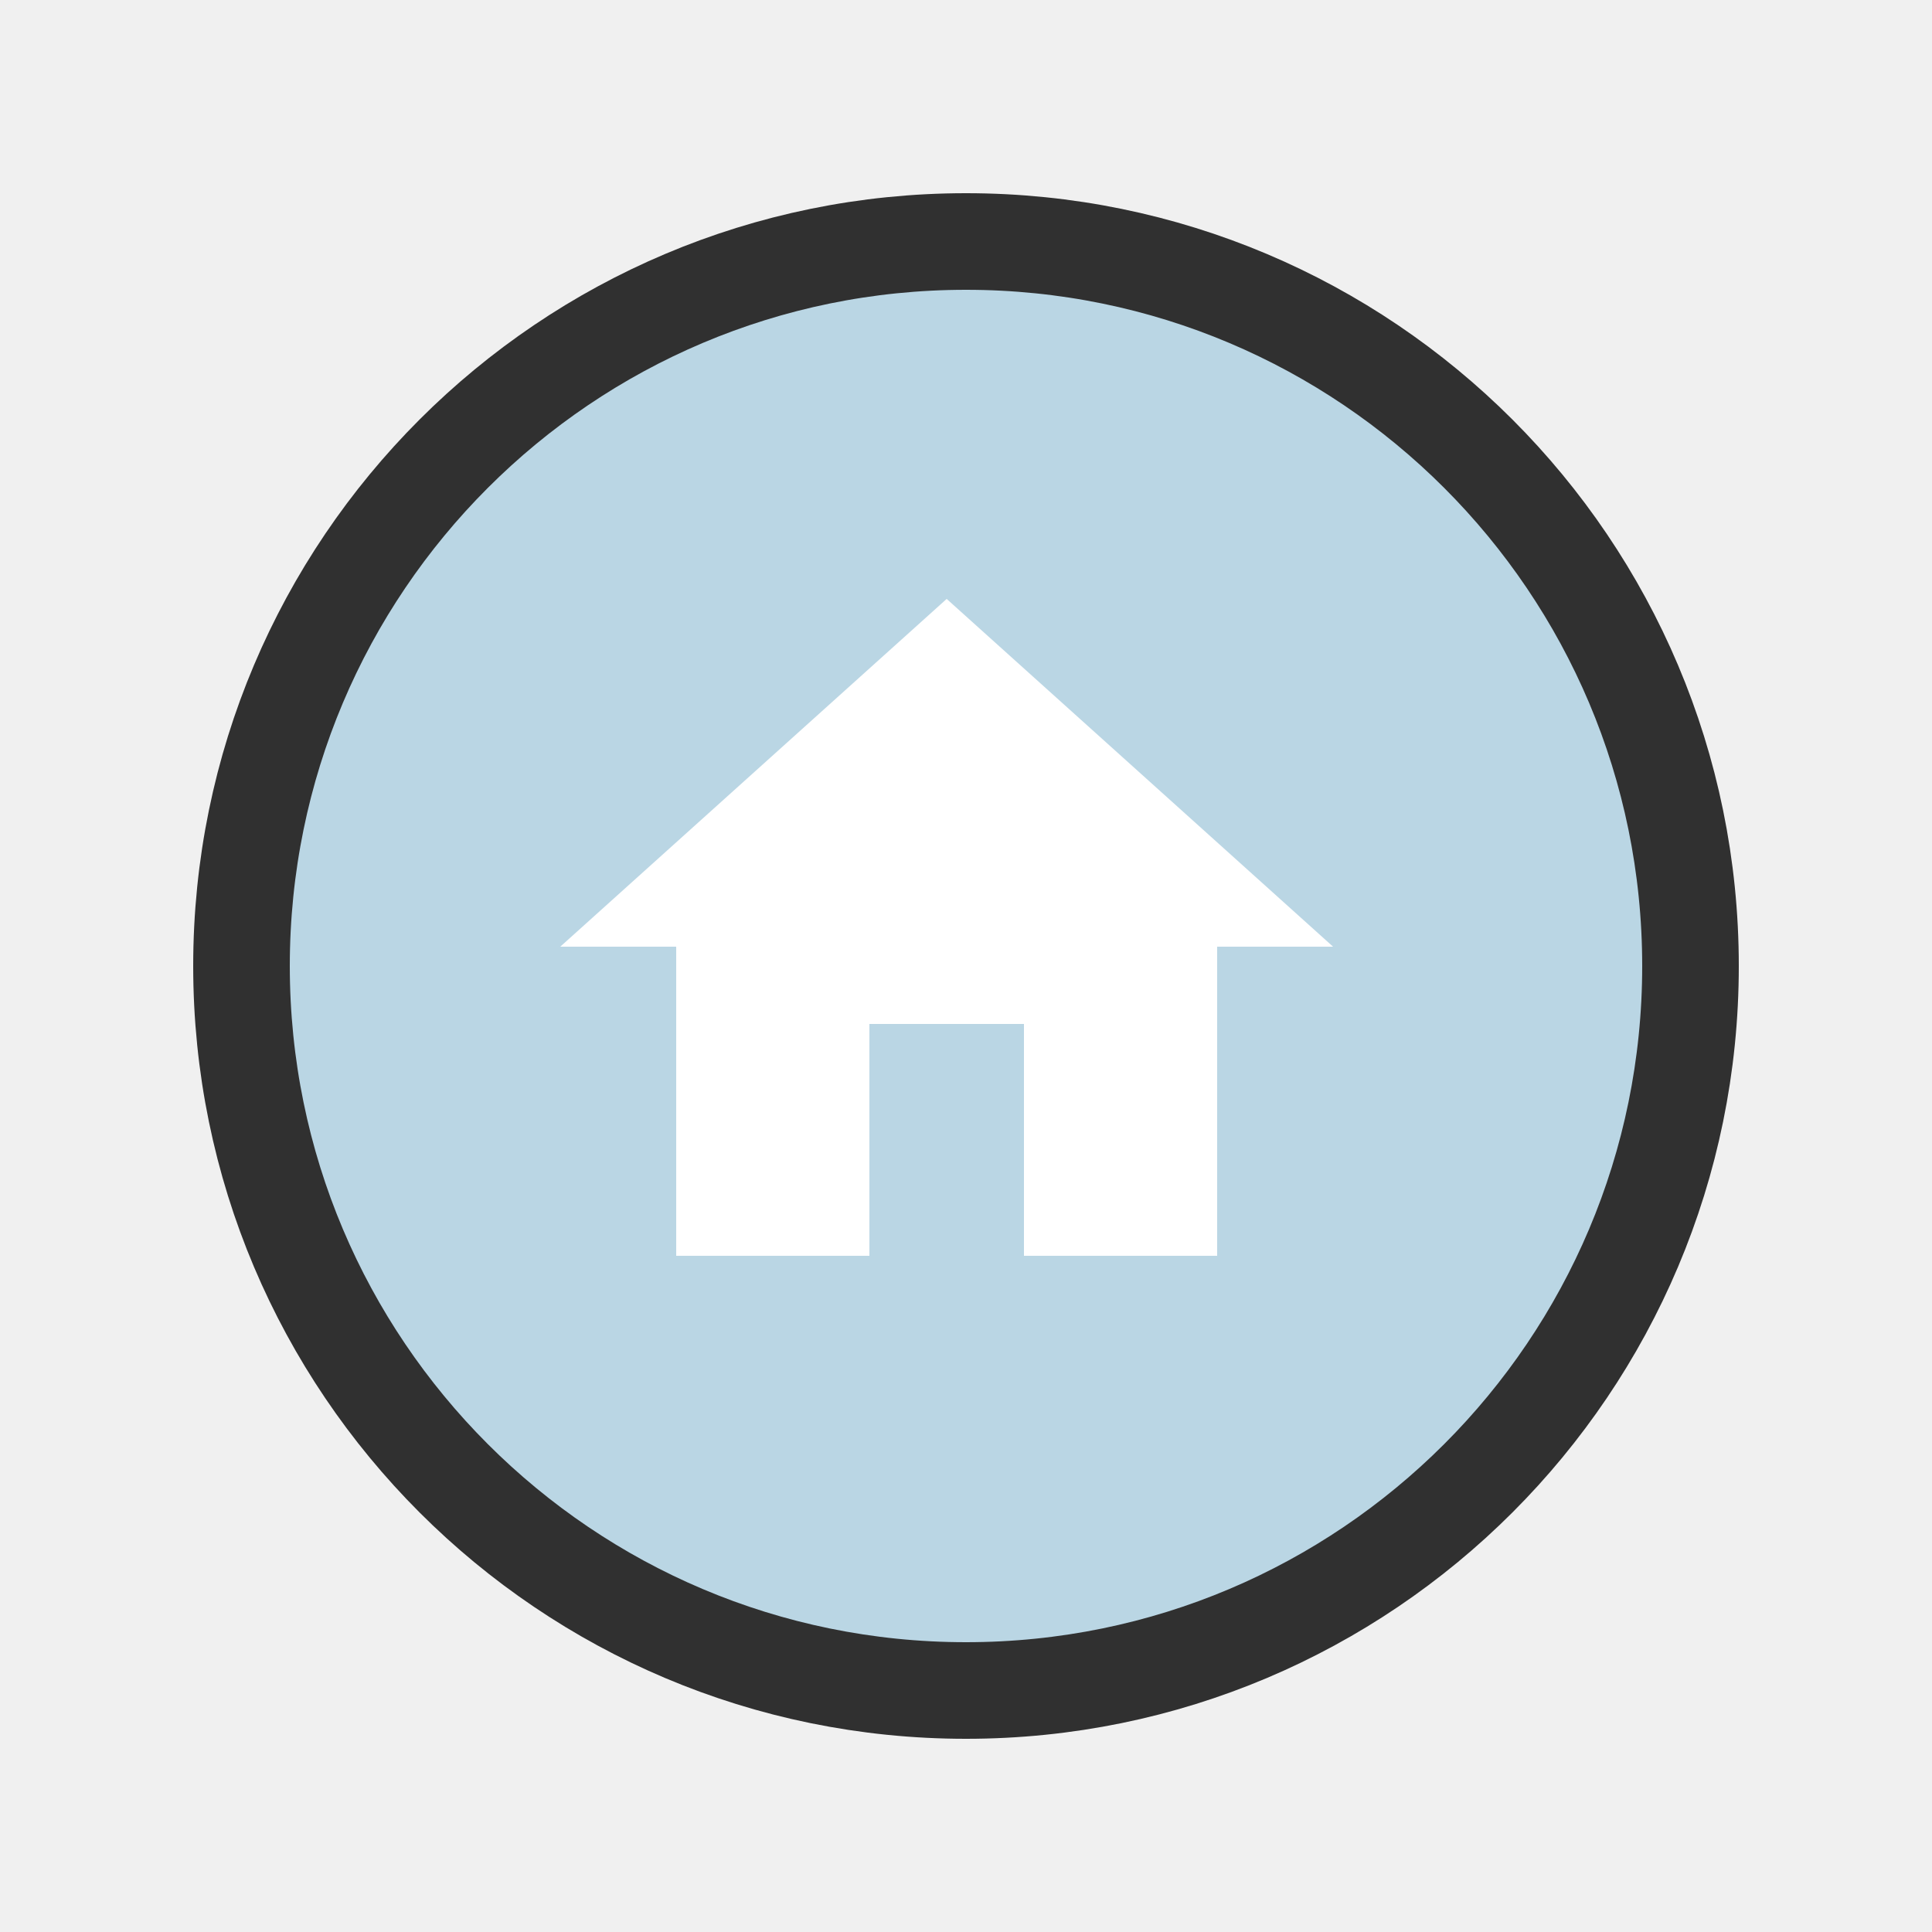
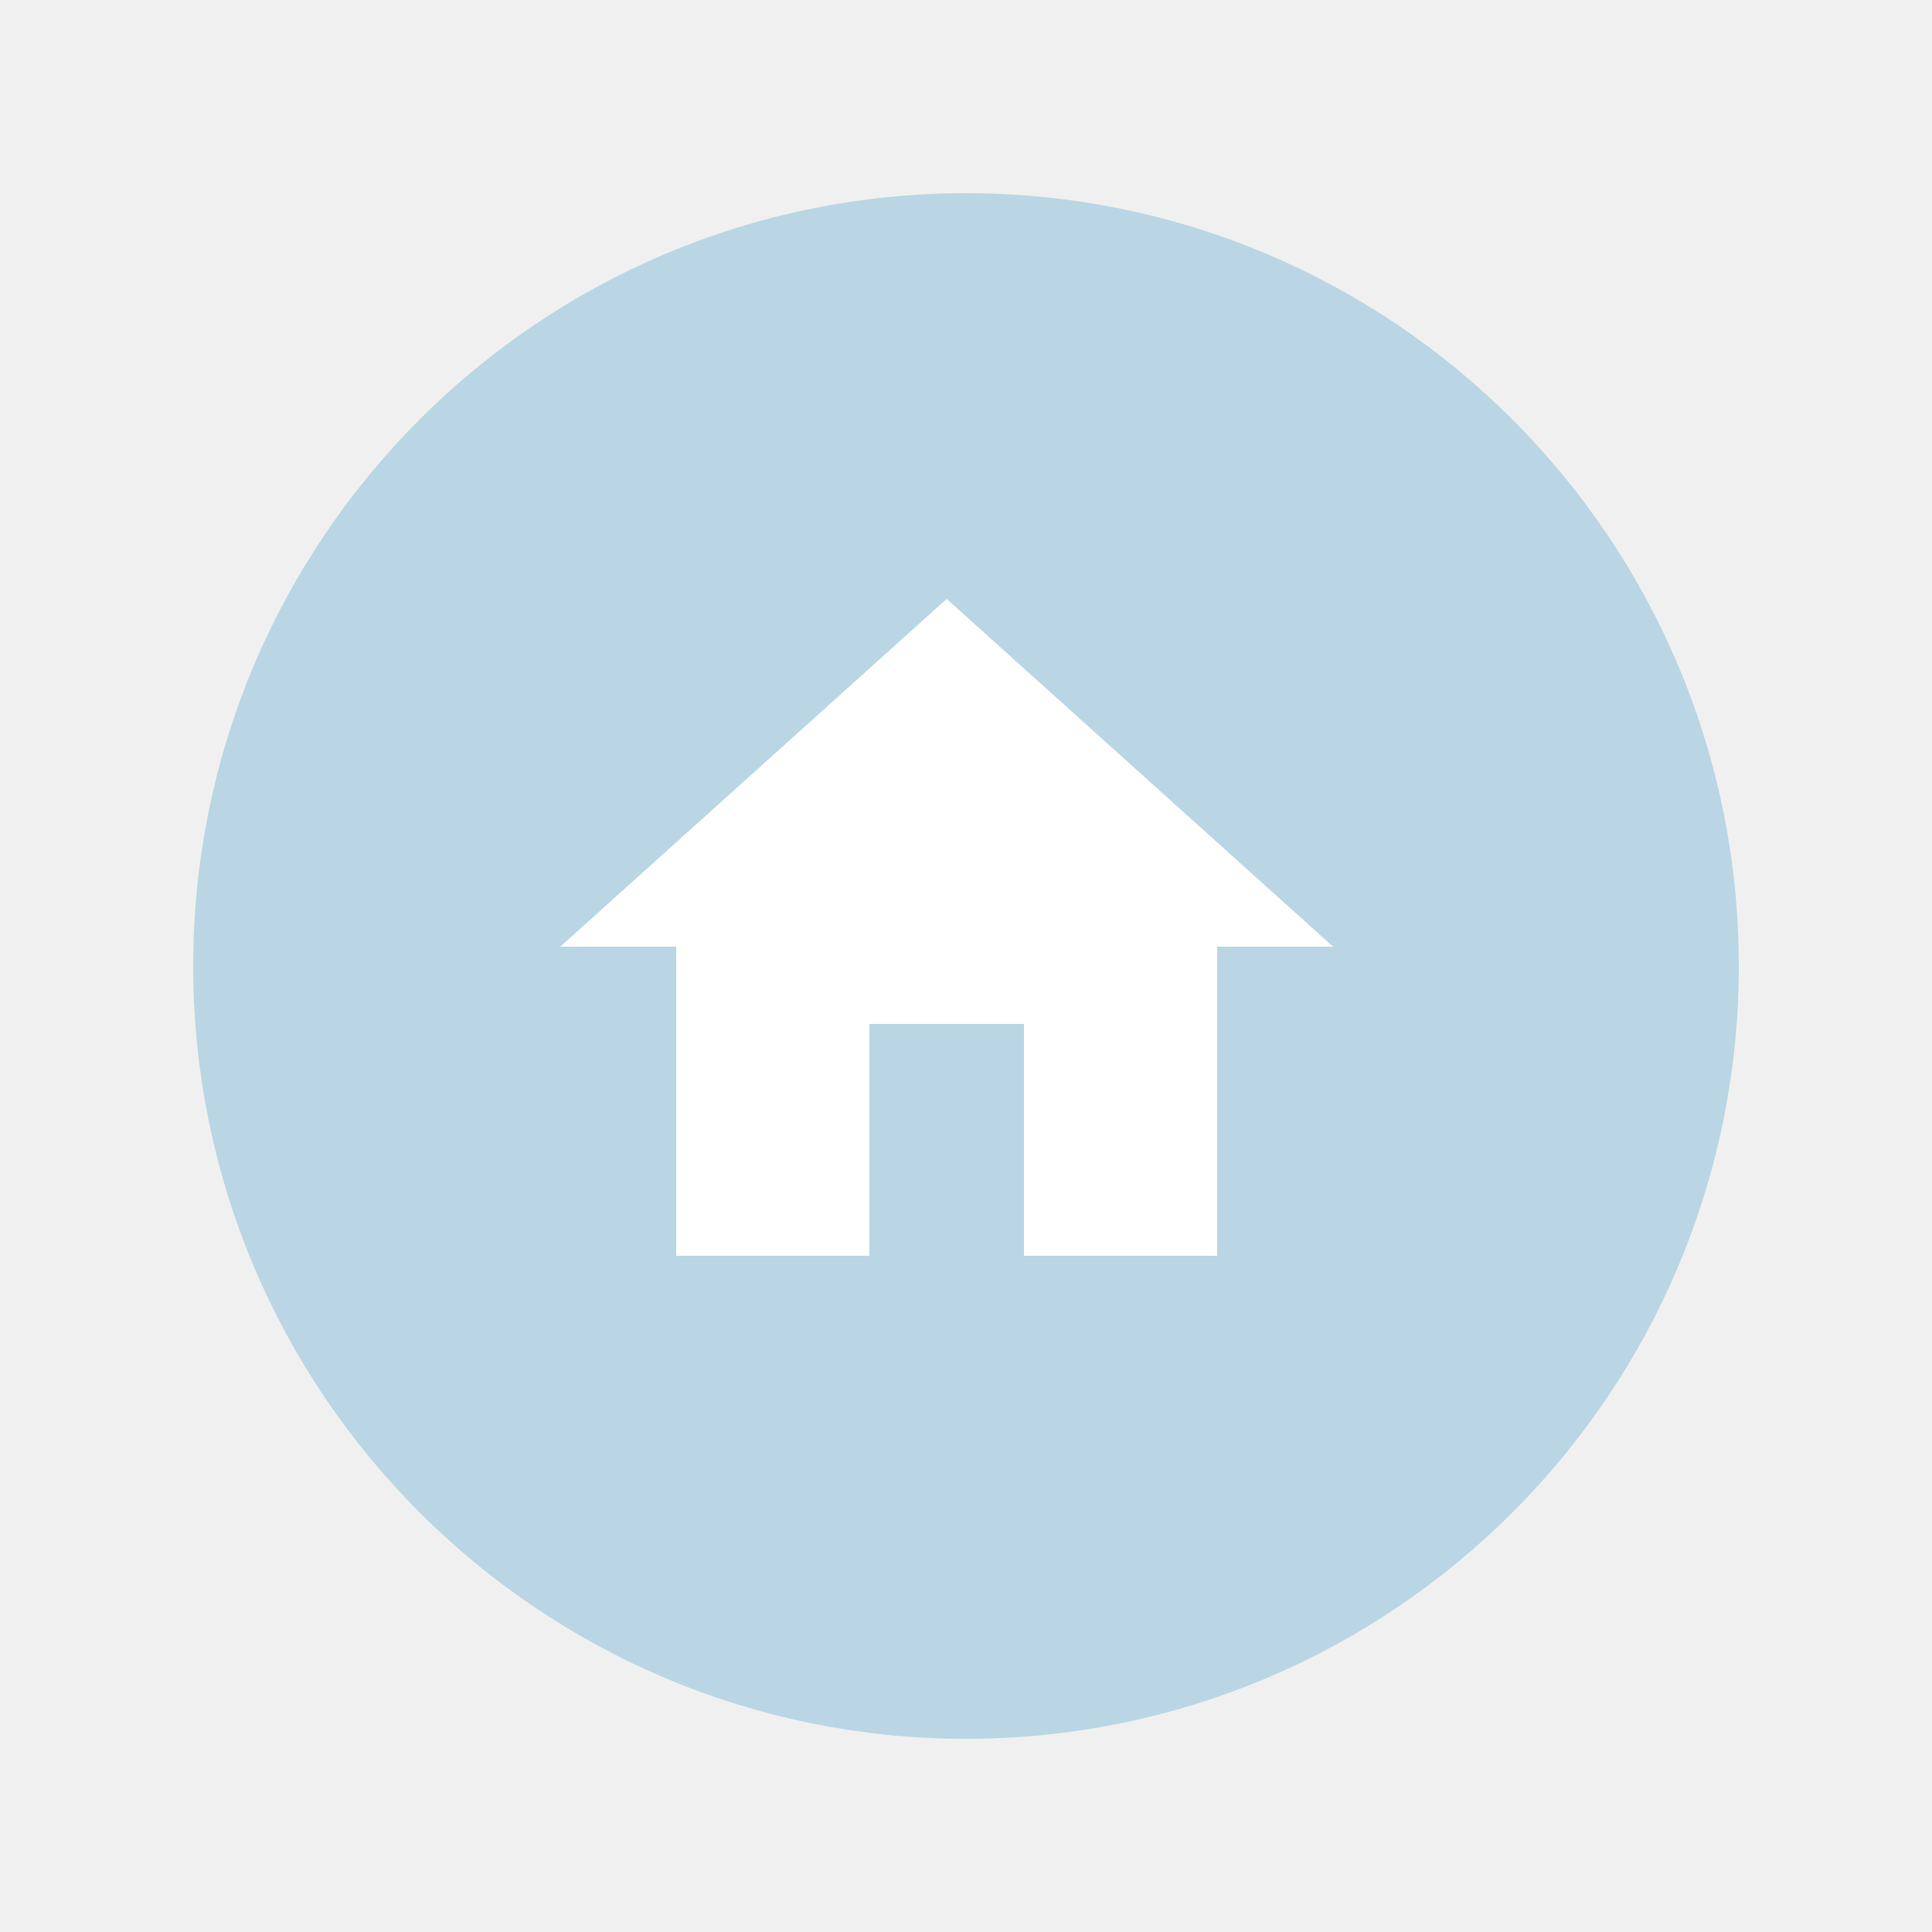
<svg xmlns="http://www.w3.org/2000/svg" width="40" height="40" fill="none" viewBox="0 0 40 40">
-   <circle cx="20" cy="20" r="15" stroke="black" stroke-width="2" fill="rgb(172,207,225)" opacity="0.8" />
+   <circle cx="20" cy="20" r="15" stroke="rgb(172,207,225)" stroke-width="2" fill="rgb(172,207,225)" opacity="0.8" />
  <path transform="translate(10,10) scale(0.8,0.8)" fill="#ffffff" d="M10,20V14H14V20H19V12H22L12,3L2,12H5V20H10Z" />
</svg>
